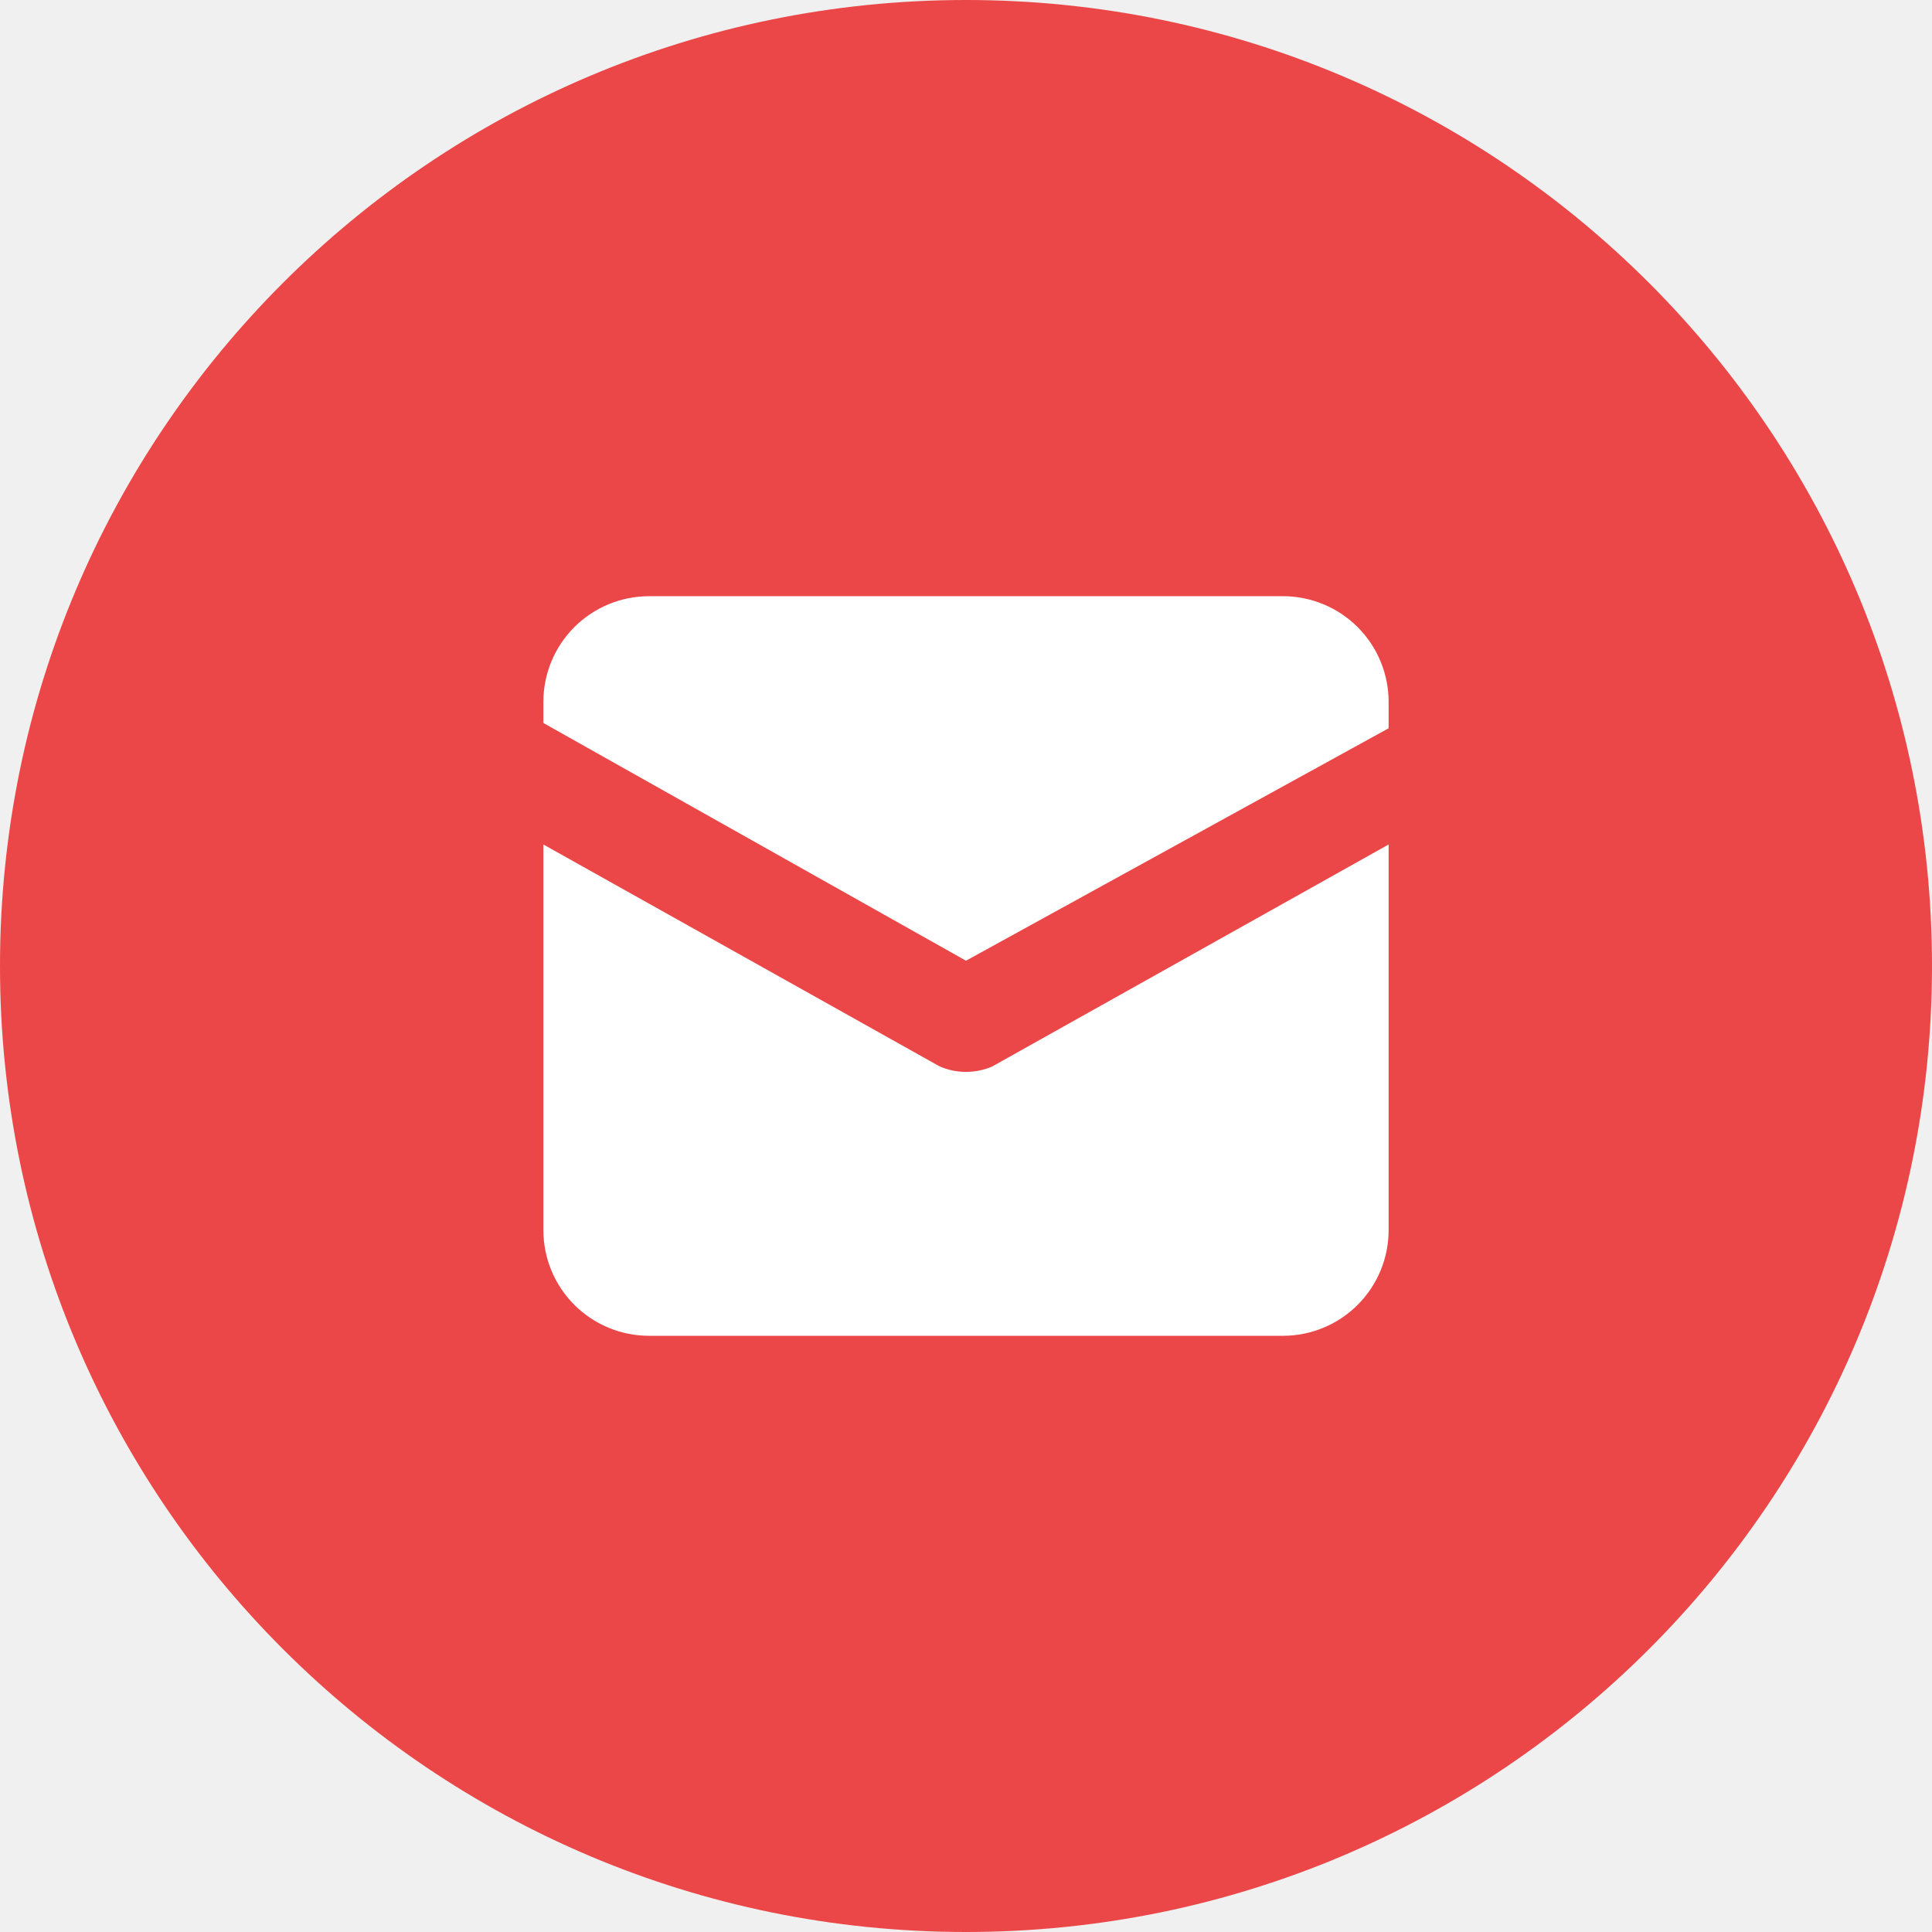
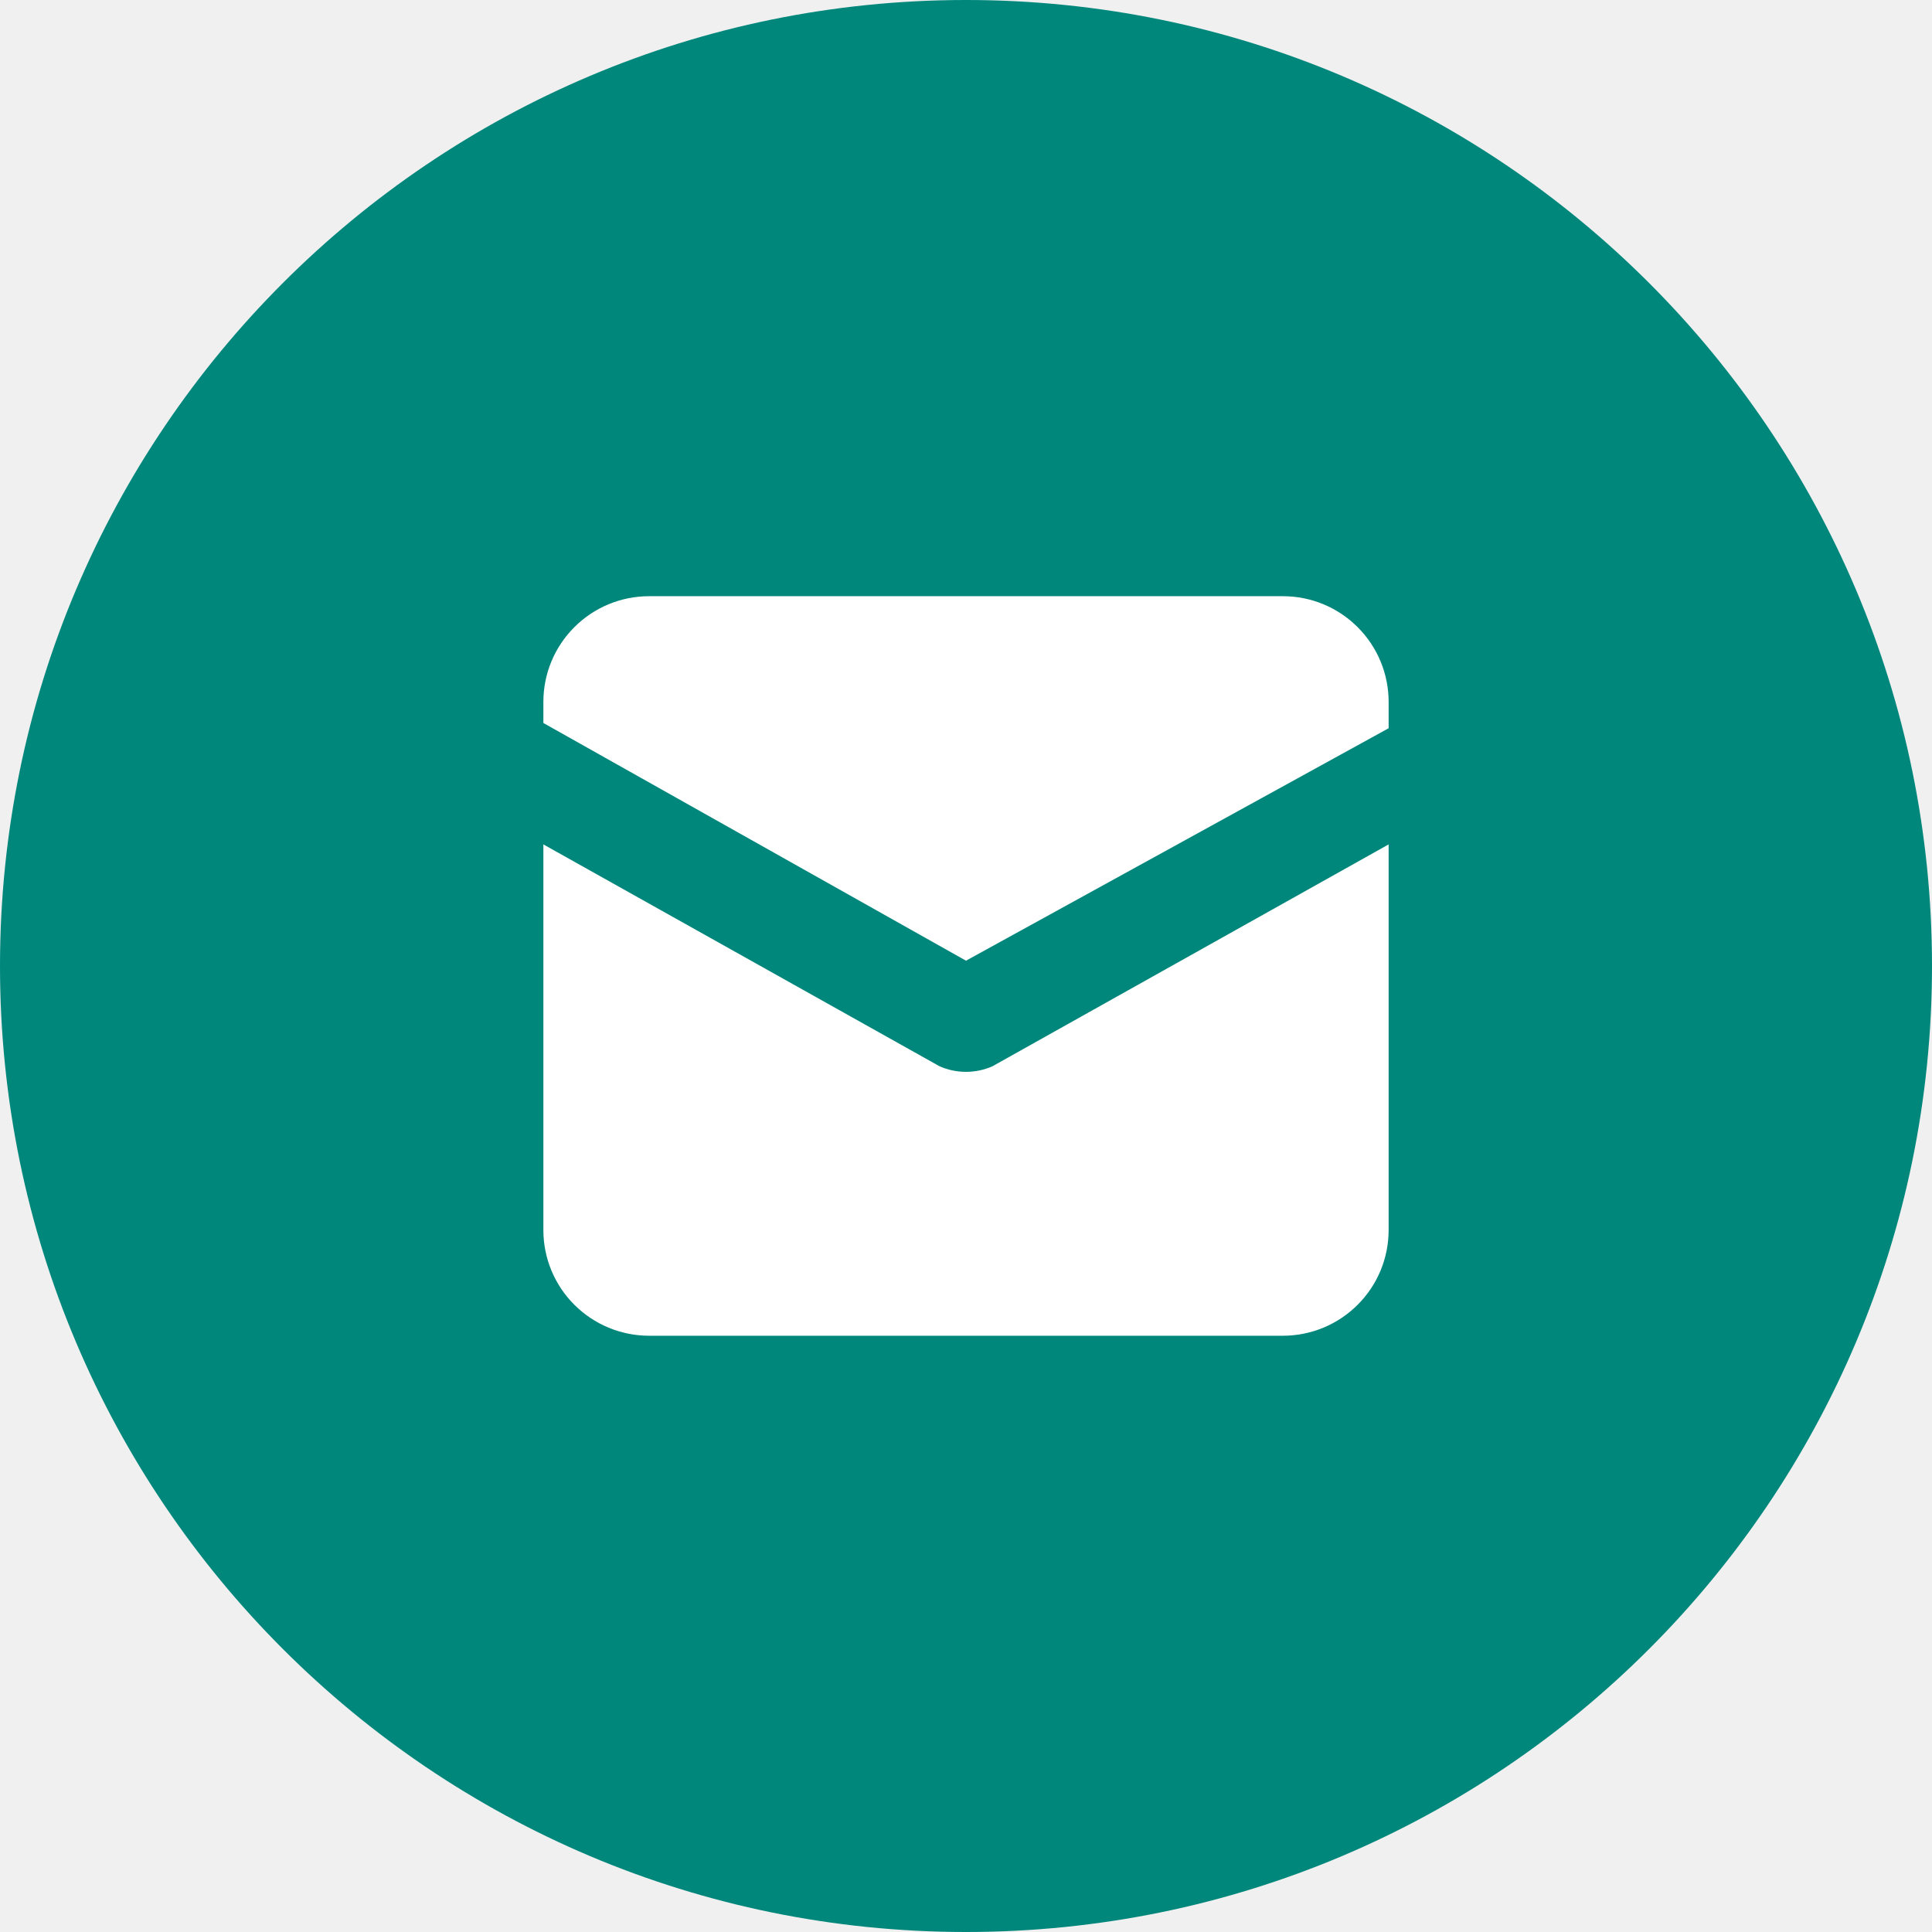
- <svg xmlns="http://www.w3.org/2000/svg" width="64" height="64" viewBox="0 0 64 64" fill="none">
-   <circle cx="32" cy="32" r="32" fill="#EB4748" />
-   <g clip-path="url(#clip0_2967_6391)">
-     <path d="M42.5 19.75H21.5C20.572 19.75 19.681 20.119 19.025 20.775C18.369 21.431 18 22.322 18 23.25V23.95L32 31.825L46 24.125V23.25C46 22.322 45.631 21.431 44.975 20.775C44.319 20.119 43.428 19.75 42.5 19.75Z" fill="white" />
-     <path d="M31.125 35.325L18 27.975V40.75C18 41.678 18.369 42.568 19.025 43.224C19.681 43.881 20.572 44.25 21.5 44.25H42.5C43.428 44.25 44.319 43.881 44.975 43.224C45.631 42.568 46 41.678 46 40.75V27.975L32.875 35.325C32.599 35.446 32.301 35.508 32 35.508C31.699 35.508 31.401 35.446 31.125 35.325Z" fill="white" />
-   </g>
-   <defs>
-     <clipPath id="clip0_2967_6391">
-       <rect width="28" height="28" fill="white" transform="translate(18 18)" />
-     </clipPath>
-   </defs>
+ <svg xmlns="http://www.w3.org/2000/svg" width="32" height="32" viewBox="0 0 32 32" fill="none">
+   <circle cx="16" cy="16" r="16" fill="#00877C" />
+   <path d="M21.25 9.875H10.75C10.286 9.875 9.841 10.059 9.513 10.388C9.184 10.716 9 11.161 9 11.625V11.975L16 15.912L23 12.062V11.625C23 11.161 22.816 10.716 22.487 10.388C22.159 10.059 21.714 9.875 21.25 9.875Z" fill="white" />
+   <path d="M15.562 17.661L9 13.986V20.374C9 20.838 9.184 21.283 9.513 21.611C9.841 21.939 10.286 22.124 10.75 22.124H21.25C21.714 22.124 22.159 21.939 22.487 21.611C22.816 21.283 23 20.838 23 20.374V13.986L16.438 17.661C16.3 17.722 16.151 17.753 16 17.753C15.849 17.753 15.7 17.722 15.562 17.661Z" fill="white" />
</svg>
